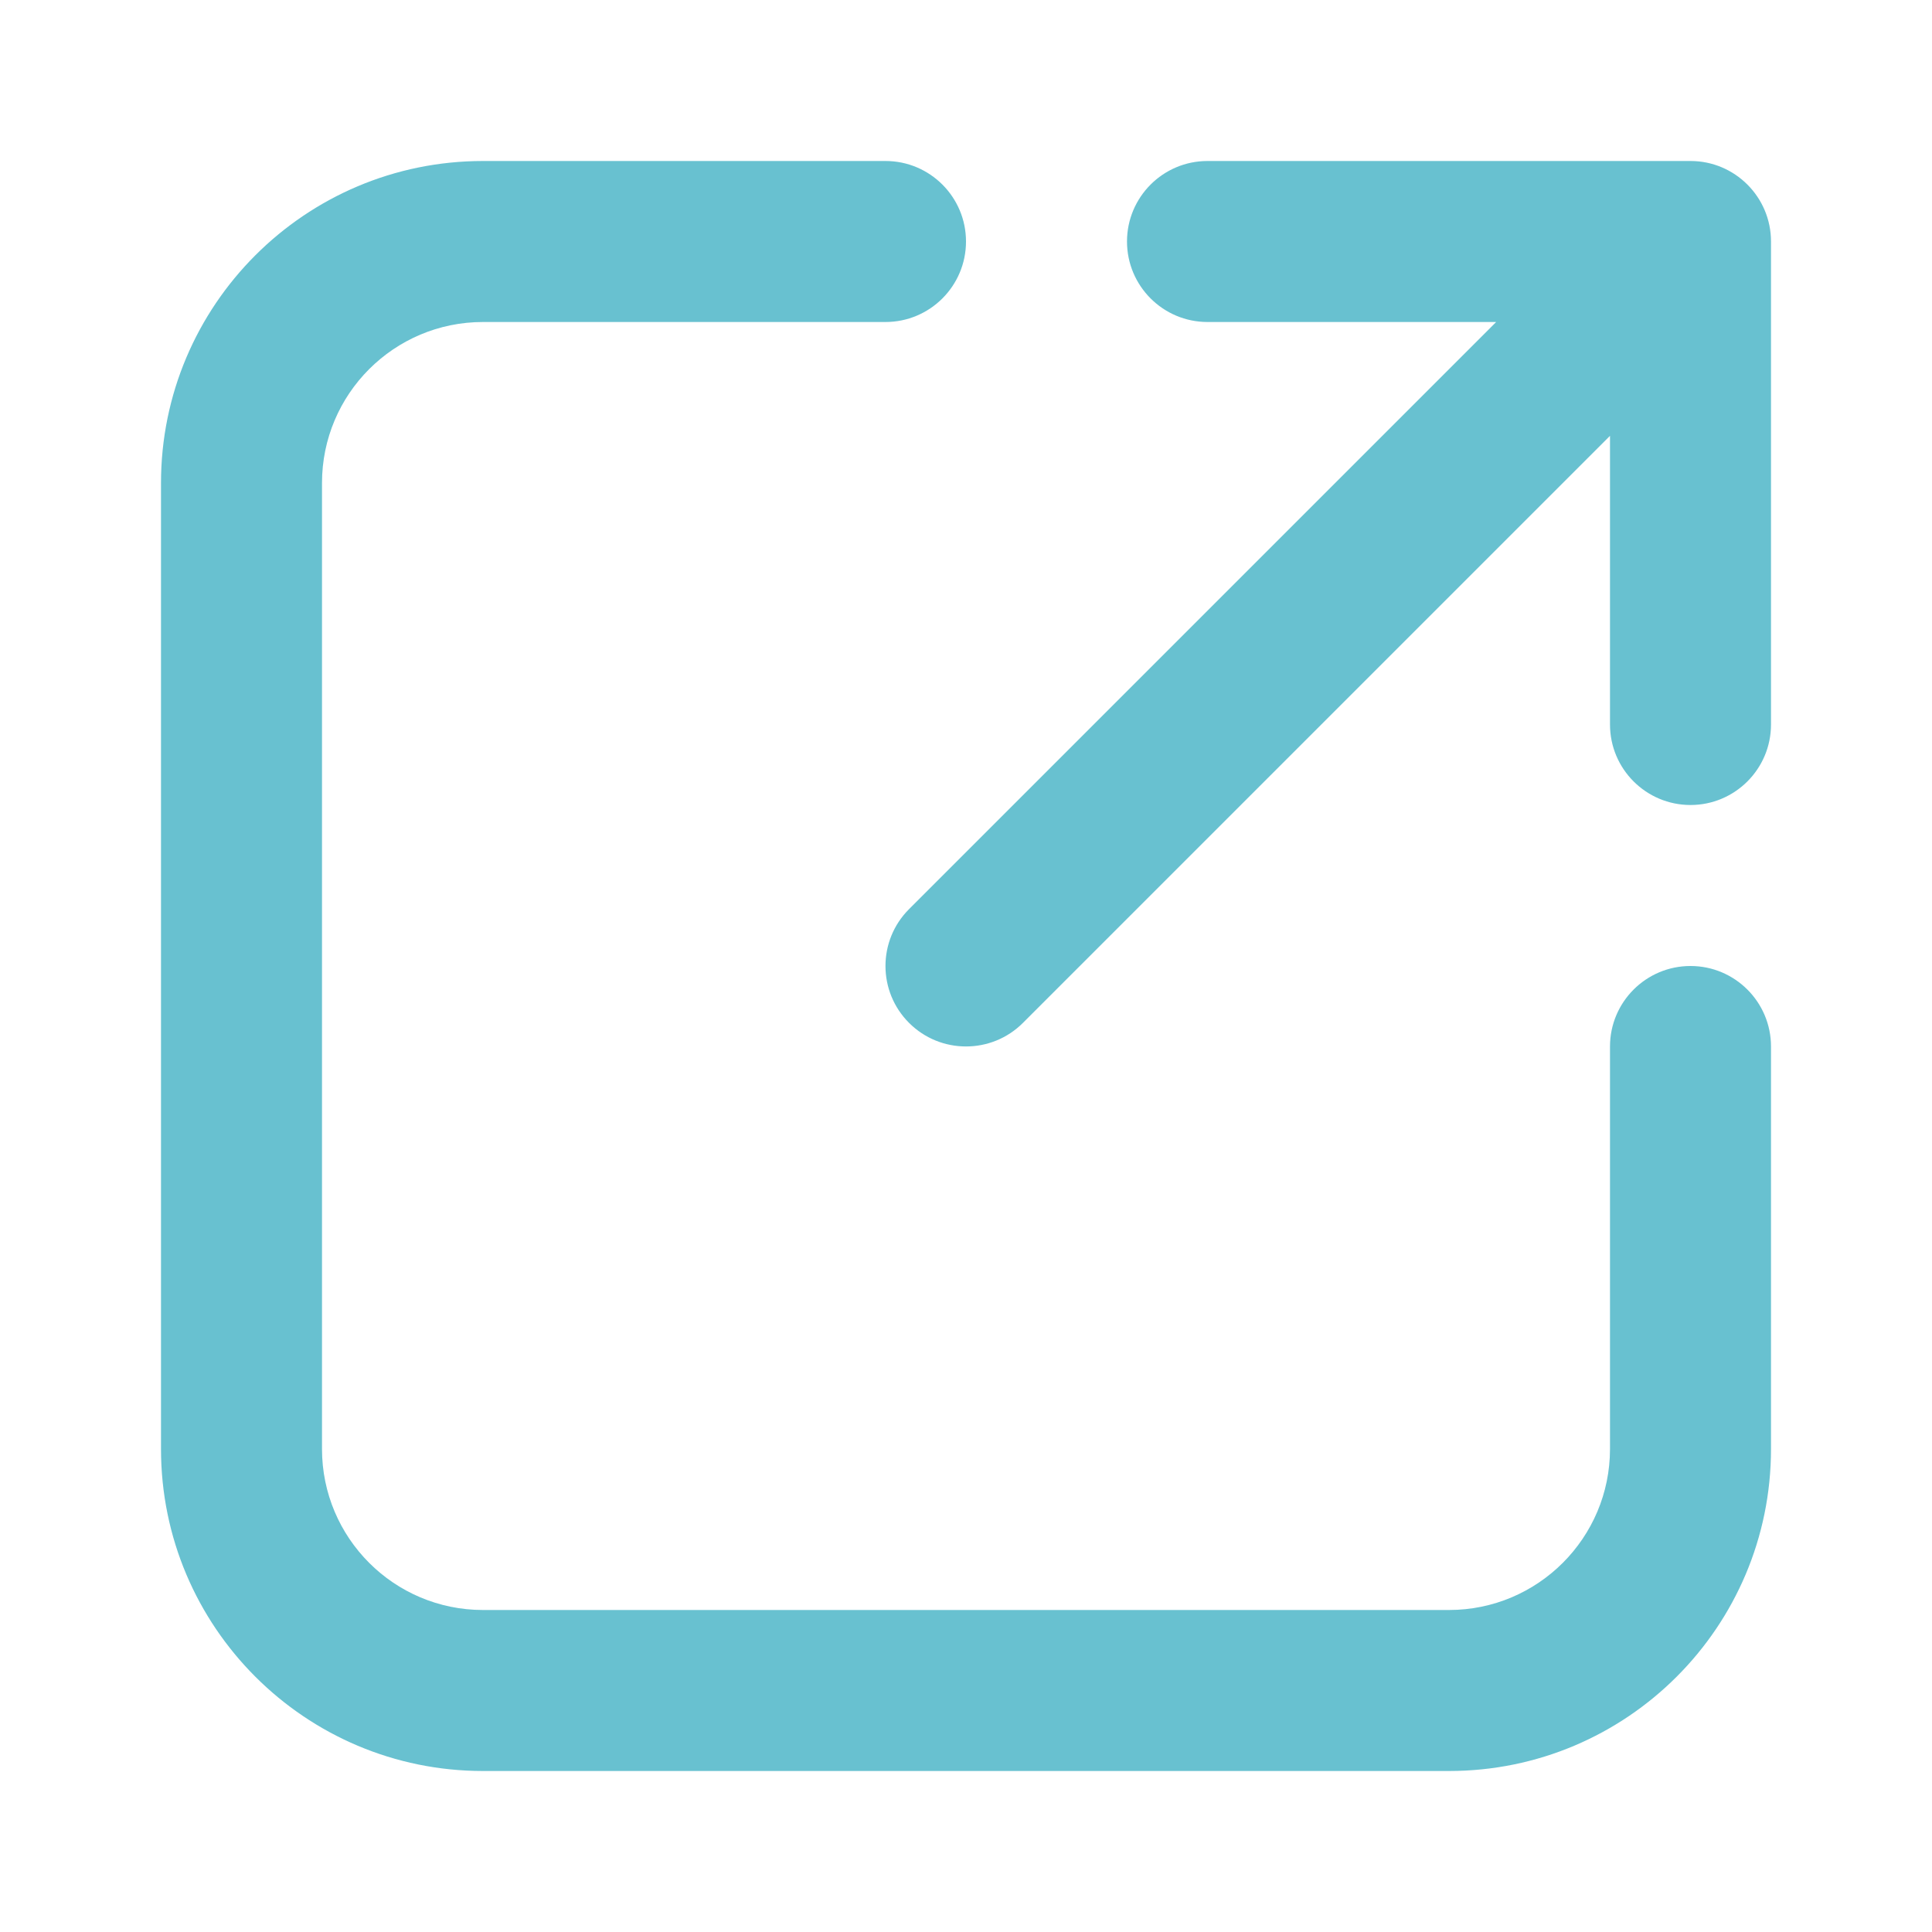
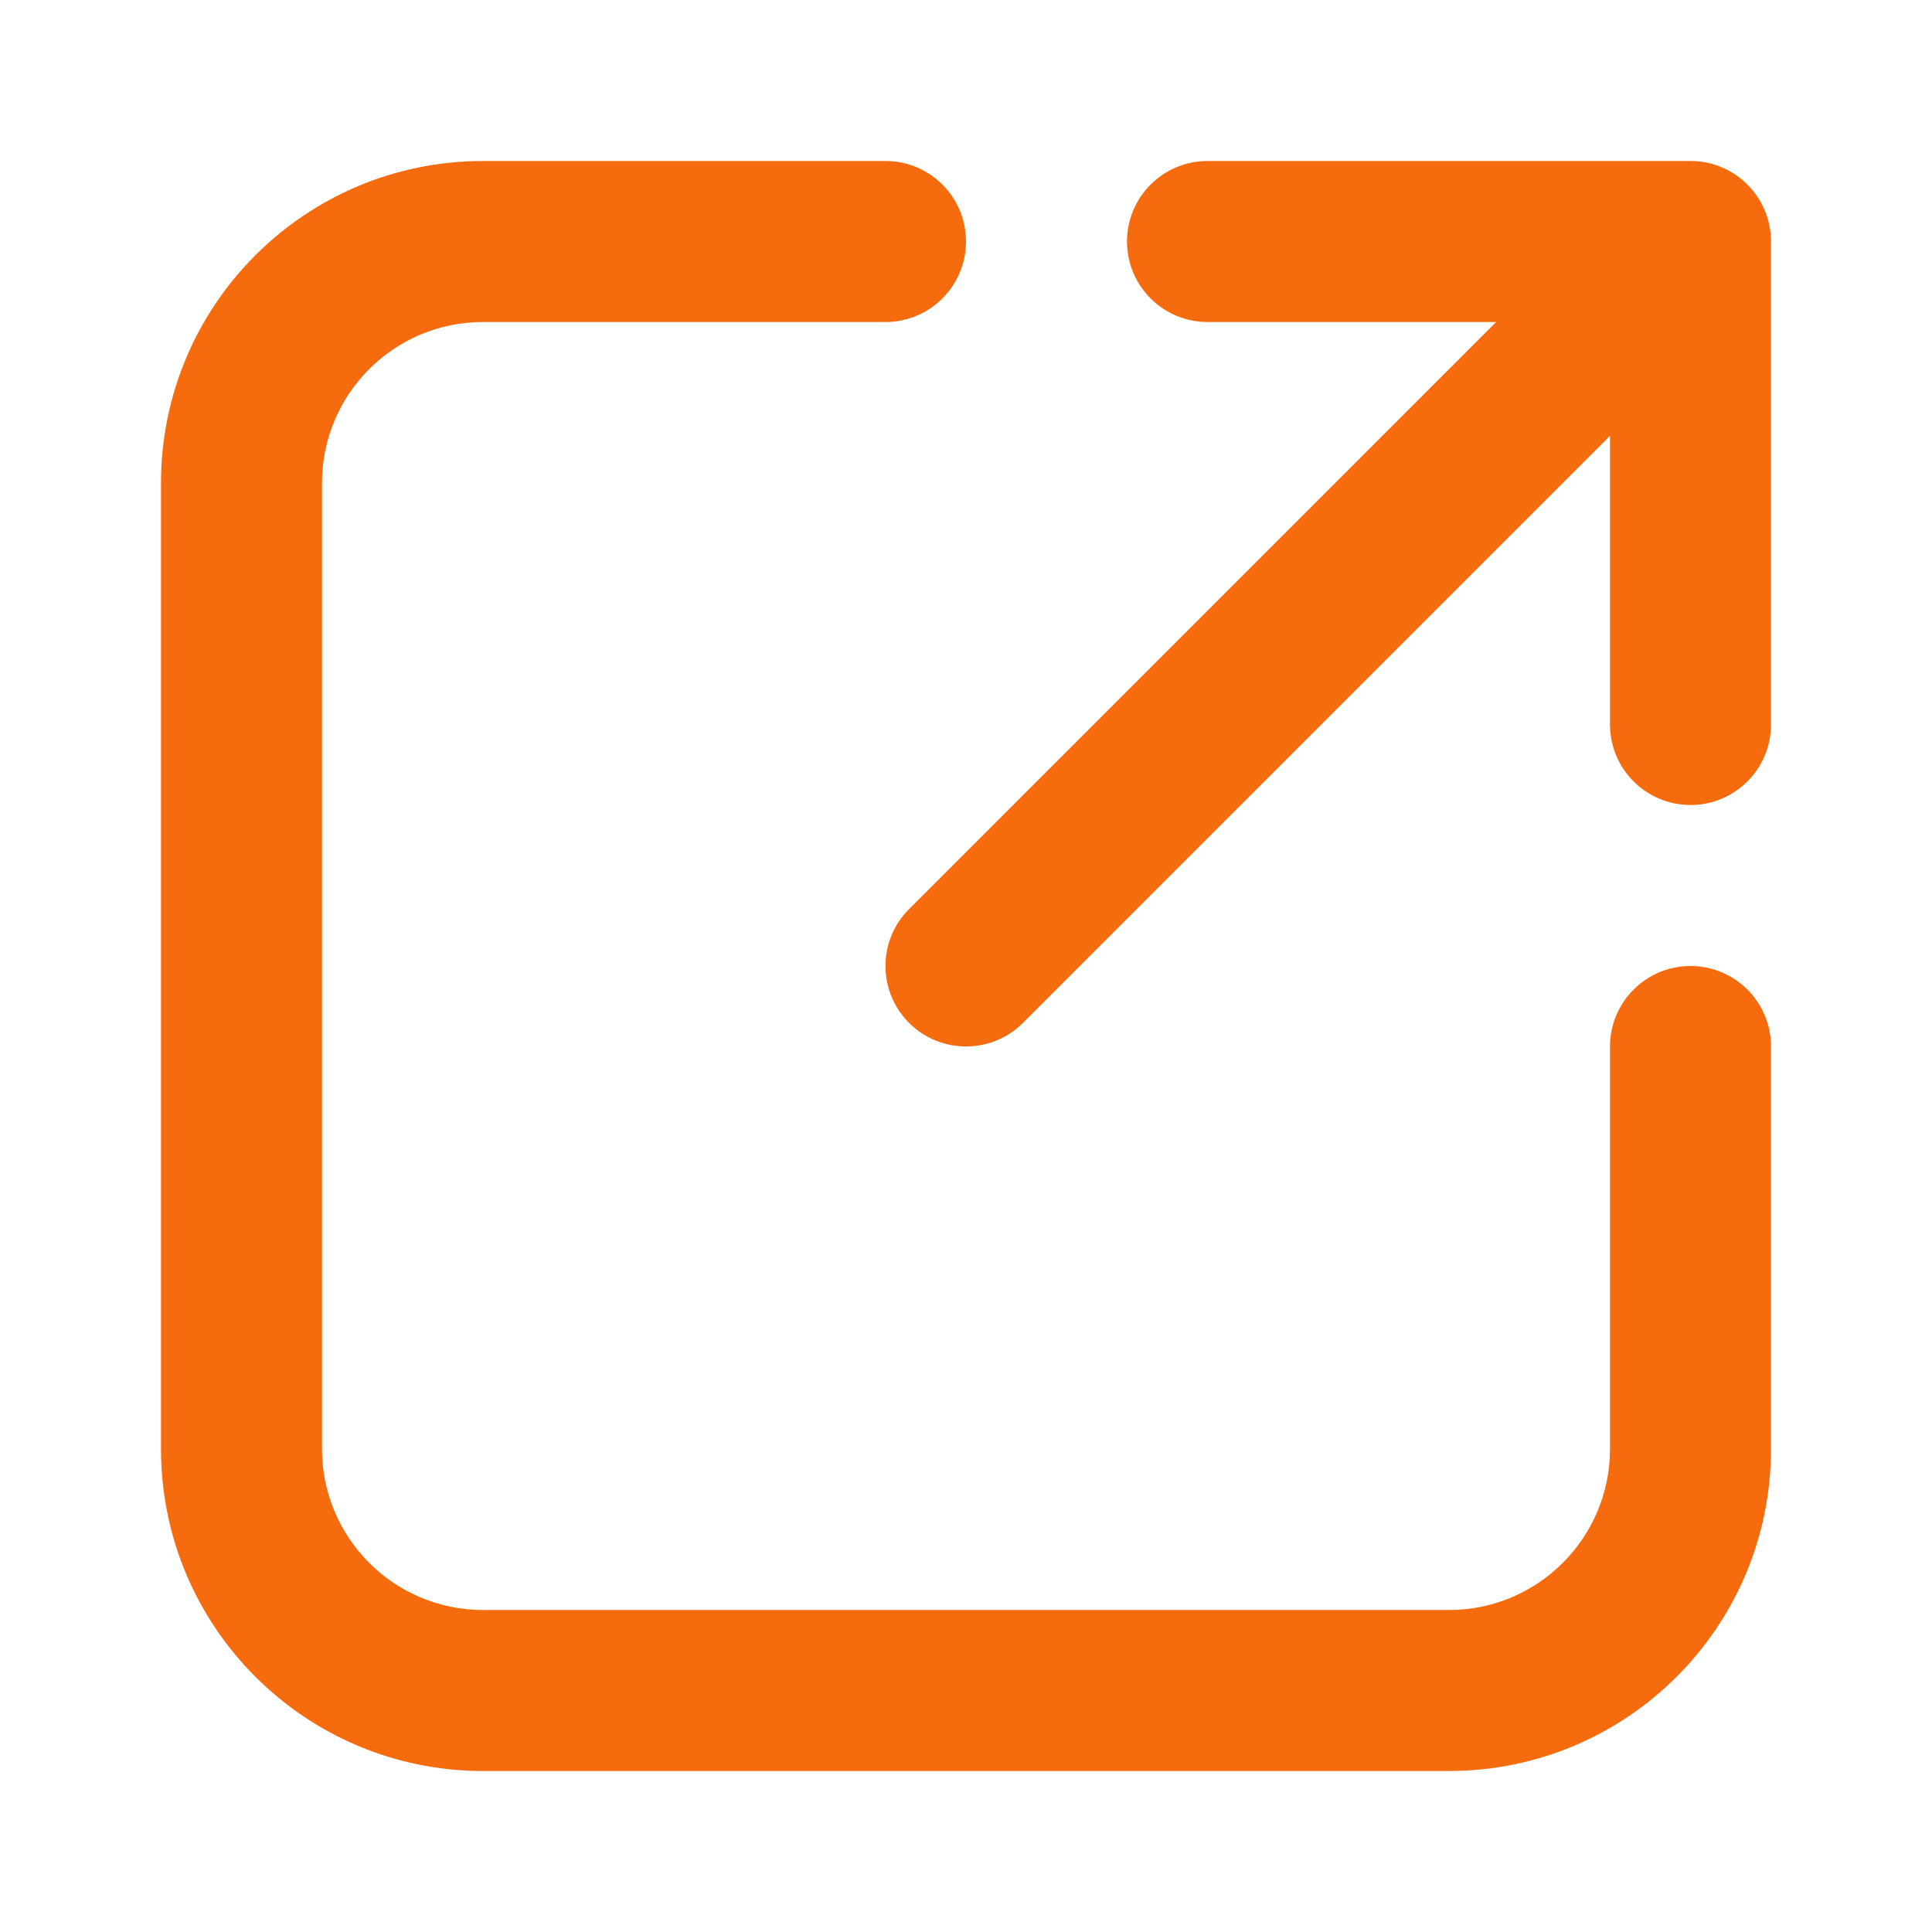
- <svg xmlns="http://www.w3.org/2000/svg" clip-rule="evenodd" fill-rule="evenodd" height="512" stroke-linejoin="round" stroke-miterlimit="2" viewBox="0 0 24 24" width="512">
-   <g transform="translate(-216.731 -90.903)">
-     <path d="m227.731 92.903h-5c-2.209 0-4 1.791-4 4v12c0 2.209 1.791 4 4 4h12c2.209 0 4-1.791 4-4 0-2.271 0-5 0-5 0-.552-.448-1-1-1s-1 .448-1 1v5c0 1.104-.896 2-2 2-3.33 0-8.671 0-12 0-1.105 0-2-.896-2-2 0-3.33 0-8.671 0-12 0-1.105.895-2 2-2h5c.552 0 1-.448 1-1s-.448-1-1-1zm7.586 2h-3.586c-.552 0-1-.448-1-1s.448-1 1-1h6c.552 0 1 .448 1 1v6c0 .552-.448 1-1 1s-1-.448-1-1v-3.586l-7.293 7.293c-.39.39-1.024.39-1.414 0-.391-.39-.391-1.024 0-1.414z" fill="#68c1d0" />
+ <svg xmlns="http://www.w3.org/2000/svg" id="SvgjsSvg1043" width="288" height="288" version="1.1">
+   <defs id="SvgjsDefs1044" />
+   <g id="SvgjsG1045">
+     <svg width="288" height="288">
+       <svg width="288" height="288" fill-rule="evenodd" stroke-linejoin="round" stroke-miterlimit="2" clip-rule="evenodd" viewBox="0 0 24 24">
+         <path fill="#f66b0e" d="m227.731 92.903h-5c-2.209 0-4 1.791-4 4v12c0 2.209 1.791 4 4 4h12c2.209 0 4-1.791 4-4 0-2.271 0-5 0-5 0-.552-.448-1-1-1s-1 .448-1 1v5c0 1.104-.896 2-2 2-3.33 0-8.671 0-12 0-1.105 0-2-.896-2-2 0-3.33 0-8.671 0-12 0-1.105.895-2 2-2h5c.552 0 1-.448 1-1s-.448-1-1-1zm7.586 2h-3.586c-.552 0-1-.448-1-1s.448-1 1-1h6c.552 0 1 .448 1 1v6c0 .552-.448 1-1 1s-1-.448-1-1v-3.586l-7.293 7.293c-.39.39-1.024.39-1.414 0-.391-.39-.391-1.024 0-1.414z" class="color68c1d0 svgShape colororange" transform="translate(-216.731 -90.903)" />
+       </svg>
+     </svg>
  </g>
</svg>
